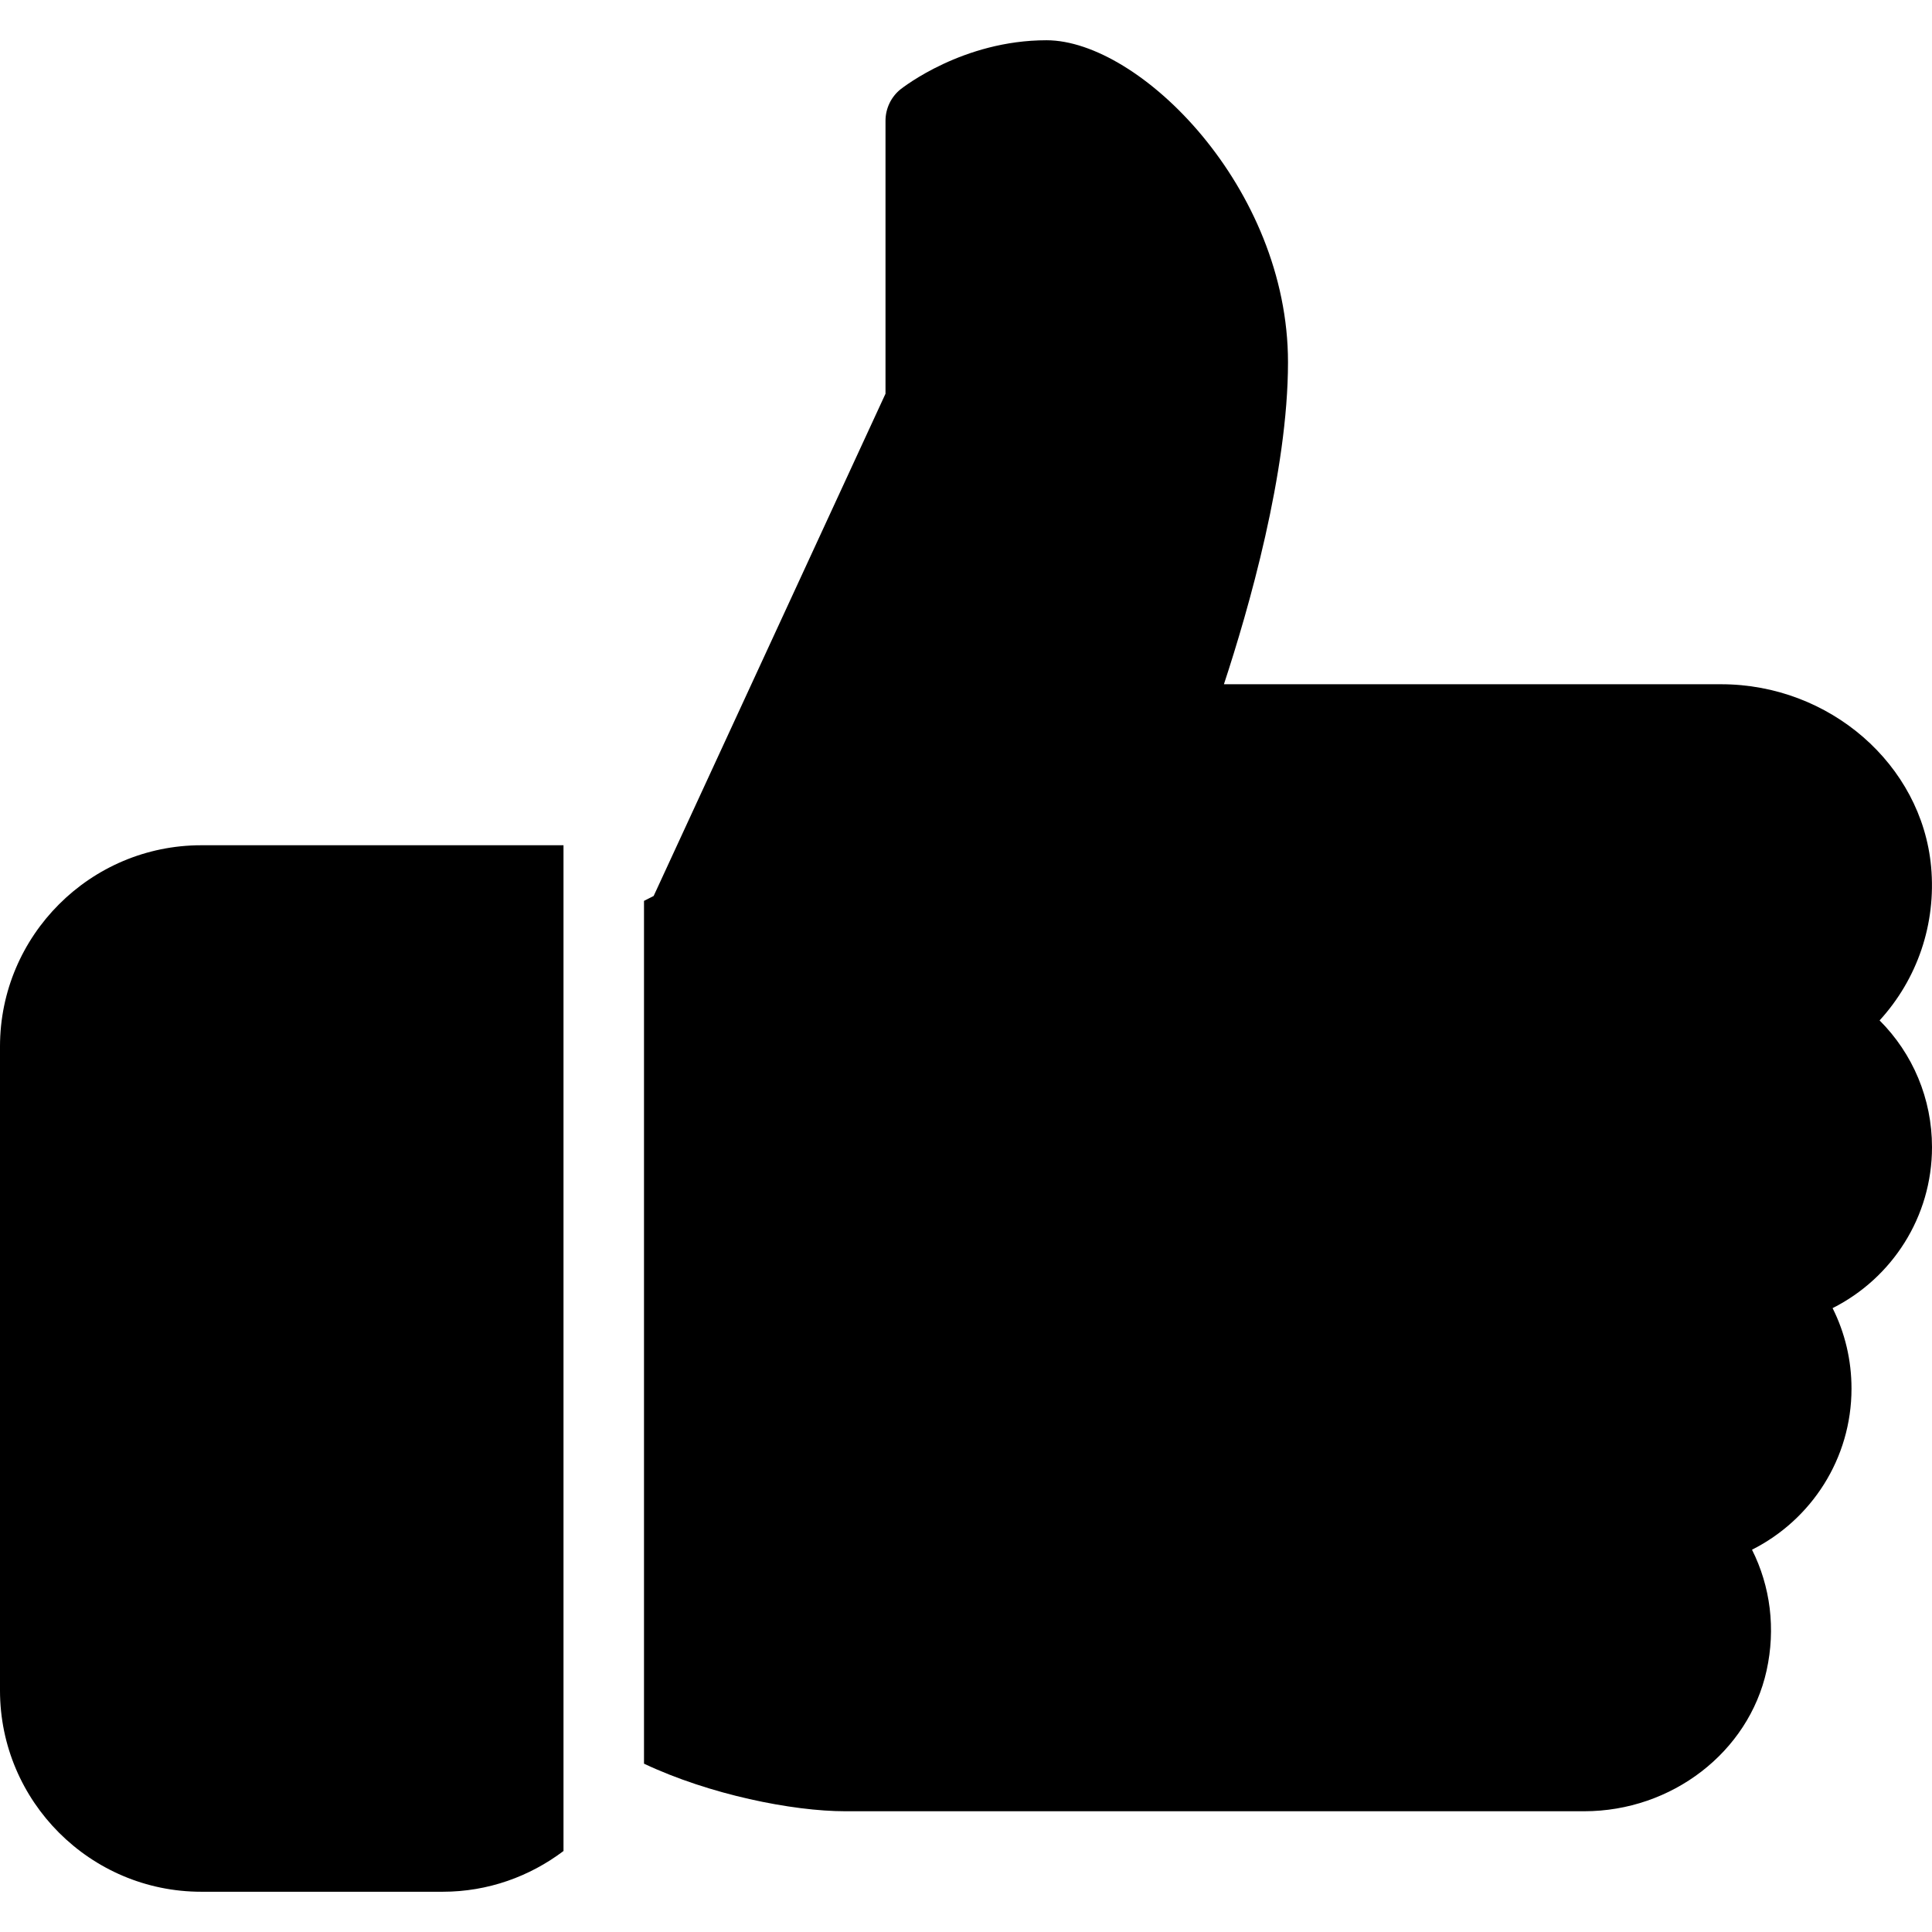
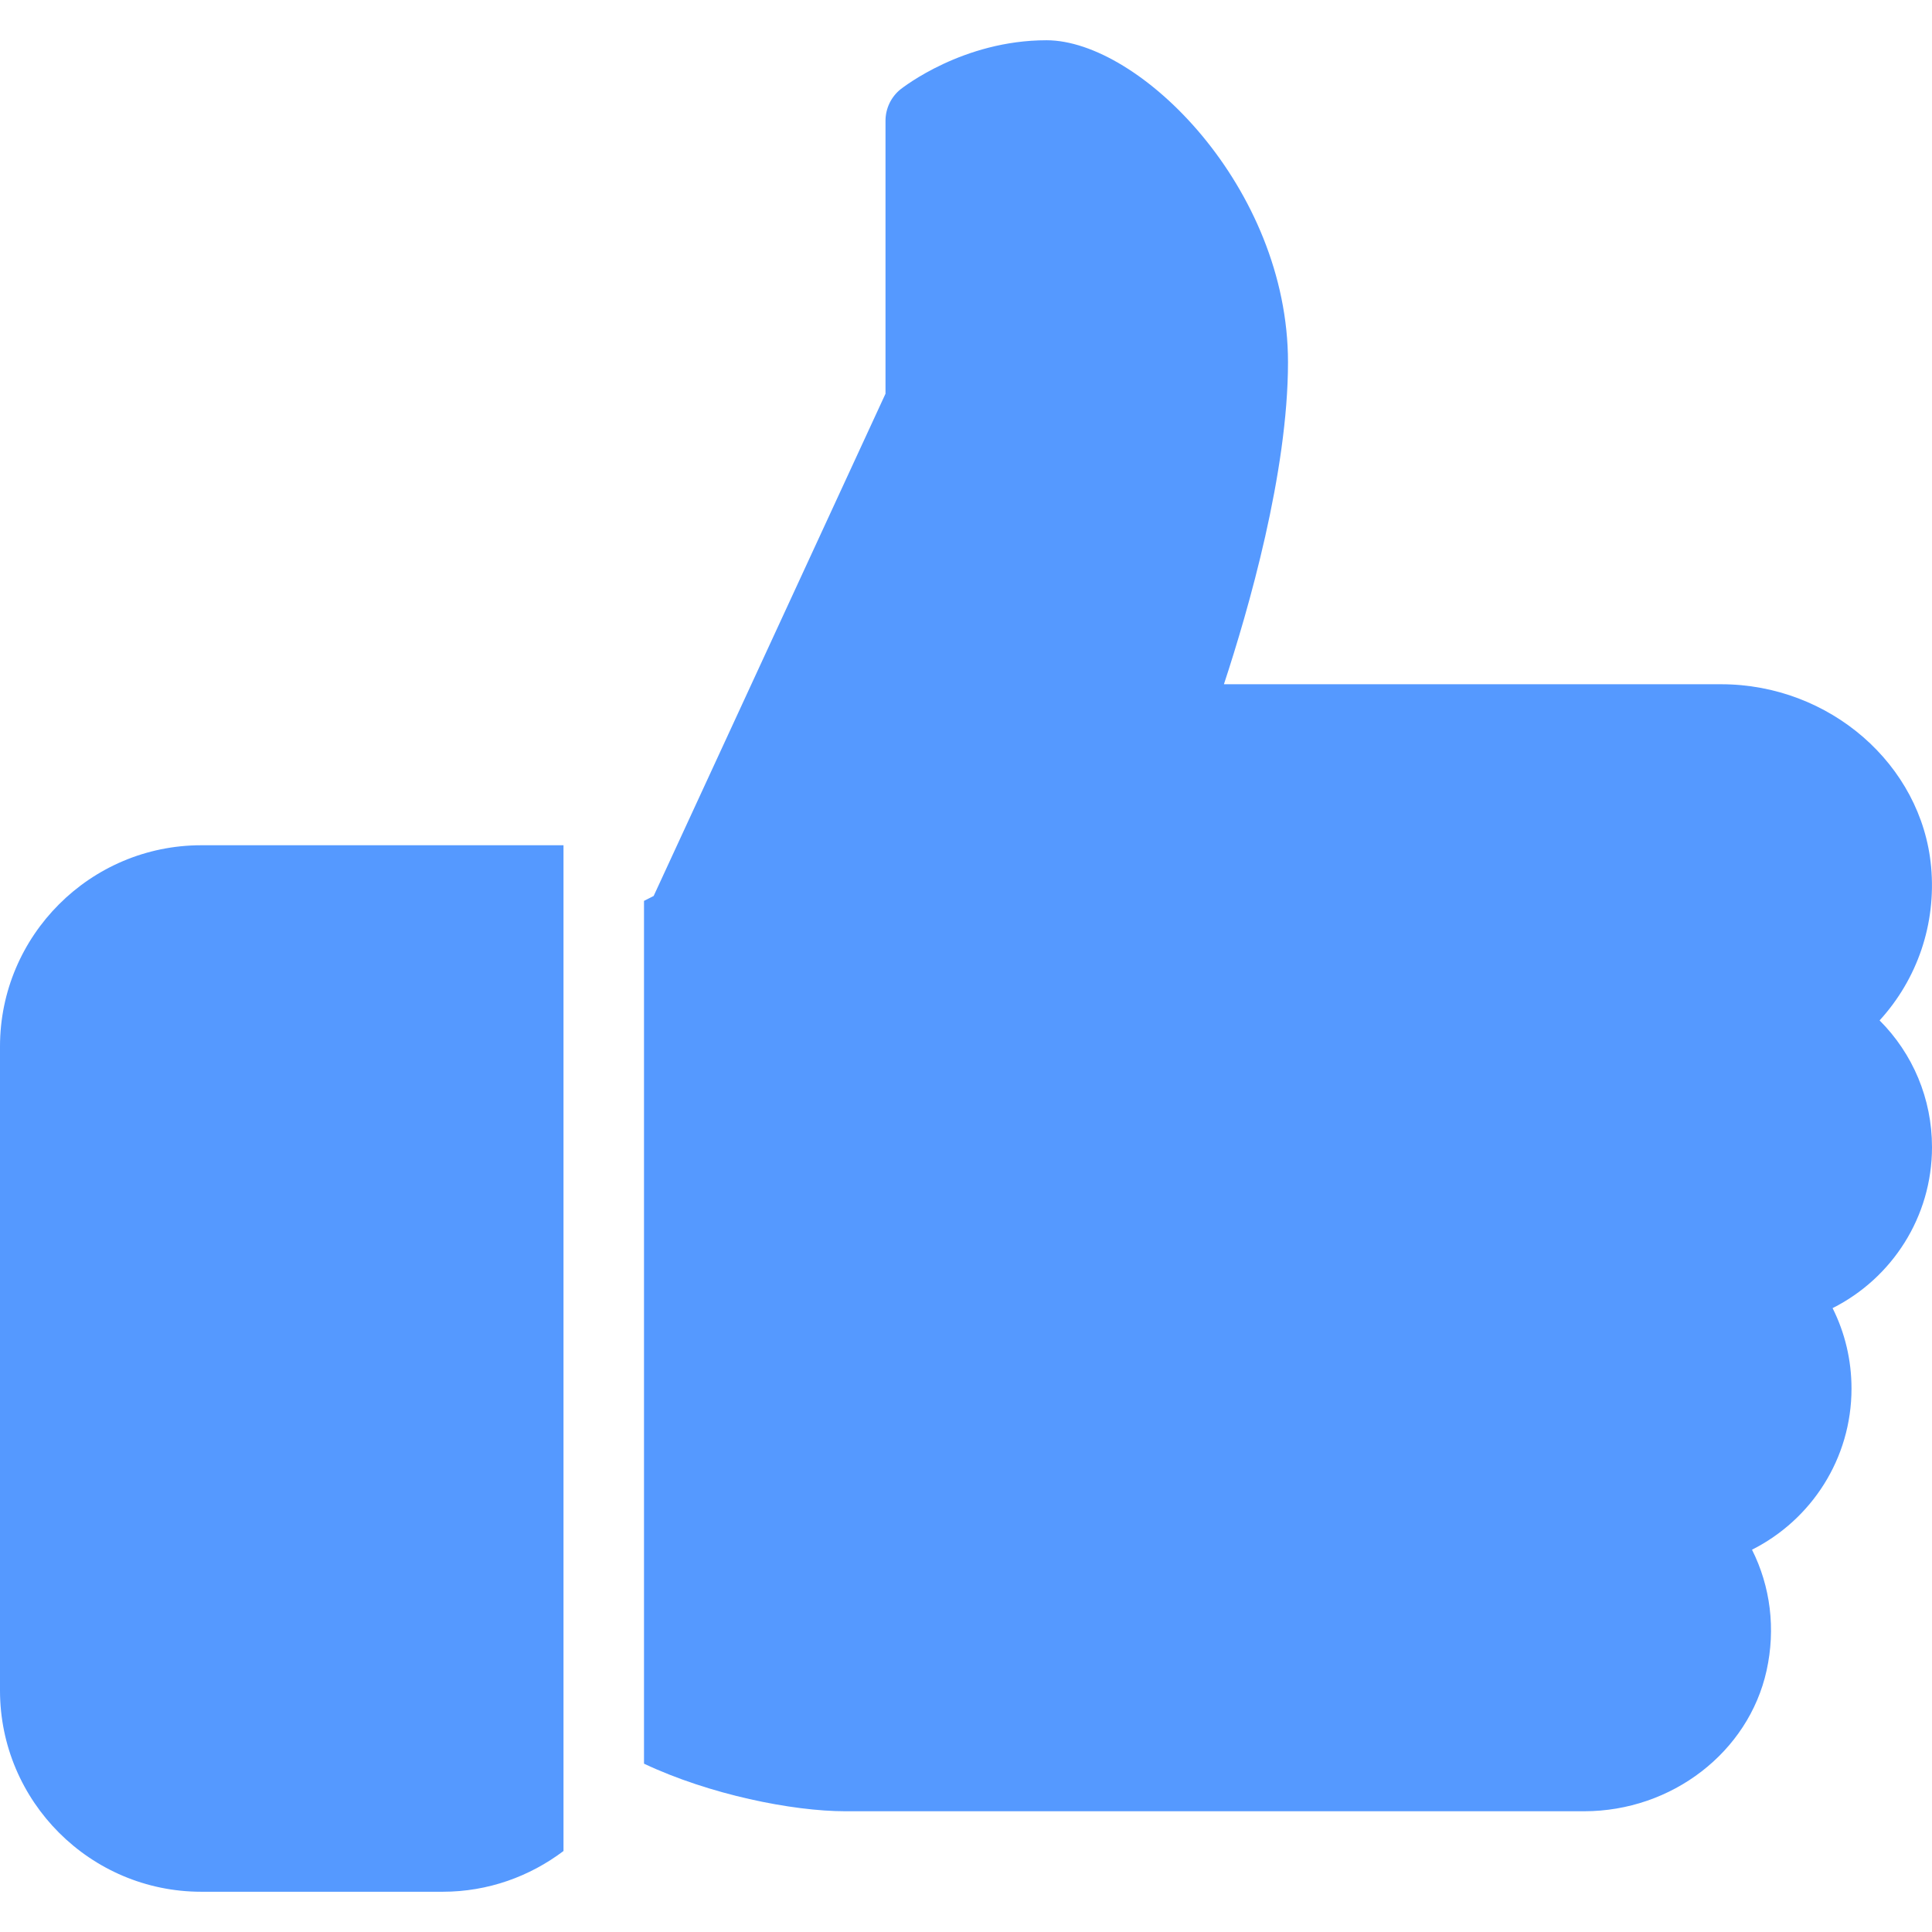
<svg xmlns="http://www.w3.org/2000/svg" version="1.1" id="Capa_1" x="0px" y="0px" viewBox="0 0 512 512" style="enable-background:new 0 0 512 512;" xml:space="preserve">
-   <g>
-     <g>
-       <path d="M53.333,224C23.936,224,0,247.936,0,277.333V448c0,29.397,23.936,53.333,53.333,53.333h64    c12.011,0,23.061-4.053,32-10.795V224H53.333z" />
+   <defs id="defs897" />
+   <g id="g856">
+     <g id="g854">
+       <path d="M53.333,224C23.936,224,0,247.936,0,277.333V448c0,29.397,23.936,53.333,53.333,53.333h64    c12.011,0,23.061-4.053,32-10.795V224H53.333z" id="path852" style="fill:#5599ff" />
    </g>
  </g>
-   <g>
-     <g>
-       <path d="M512,304c0-12.821-5.077-24.768-13.888-33.579c9.963-10.901,15.04-25.515,13.653-40.725    c-2.496-27.115-26.923-48.363-55.637-48.363H324.352c6.528-19.819,16.981-56.149,16.981-85.333c0-46.272-39.317-85.333-64-85.333    c-22.165,0-37.995,12.48-38.677,12.992c-2.517,2.027-3.989,5.099-3.989,8.341v72.341l-61.44,133.099l-2.56,1.301v228.651    C188.032,475.584,210.005,480,224,480h195.819c23.232,0,43.563-15.659,48.341-37.269c2.453-11.115,1.024-22.315-3.861-32.043    c15.765-7.936,26.368-24.171,26.368-42.688c0-7.552-1.728-14.784-5.013-21.333C501.419,338.731,512,322.496,512,304z" />
+   <g id="g862" style="fill:#5599ff">
+     <g id="g860" style="fill:#5599ff">
+       <path d="M512,304c0-12.821-5.077-24.768-13.888-33.579c9.963-10.901,15.04-25.515,13.653-40.725    c-2.496-27.115-26.923-48.363-55.637-48.363H324.352c6.528-19.819,16.981-56.149,16.981-85.333c0-46.272-39.317-85.333-64-85.333    c-22.165,0-37.995,12.48-38.677,12.992c-2.517,2.027-3.989,5.099-3.989,8.341v72.341l-61.44,133.099l-2.56,1.301v228.651    C188.032,475.584,210.005,480,224,480h195.819c23.232,0,43.563-15.659,48.341-37.269c2.453-11.115,1.024-22.315-3.861-32.043    c15.765-7.936,26.368-24.171,26.368-42.688c0-7.552-1.728-14.784-5.013-21.333C501.419,338.731,512,322.496,512,304z" id="path858" style="fill:#5599ff" />
    </g>
  </g>
-   <g>
+   <g id="g864">
</g>
-   <g>
+   <g id="g866">
</g>
-   <g>
+   <g id="g868">
</g>
-   <g>
+   <g id="g870">
</g>
-   <g>
+   <g id="g872">
</g>
-   <g>
+   <g id="g874">
</g>
-   <g>
+   <g id="g876">
</g>
-   <g>
+   <g id="g878">
</g>
-   <g>
+   <g id="g880">
</g>
-   <g>
+   <g id="g882">
</g>
-   <g>
+   <g id="g884">
</g>
-   <g>
+   <g id="g886">
</g>
-   <g>
+   <g id="g888">
</g>
-   <g>
+   <g id="g890">
</g>
-   <g>
+   <g id="g892">
</g>
</svg>
